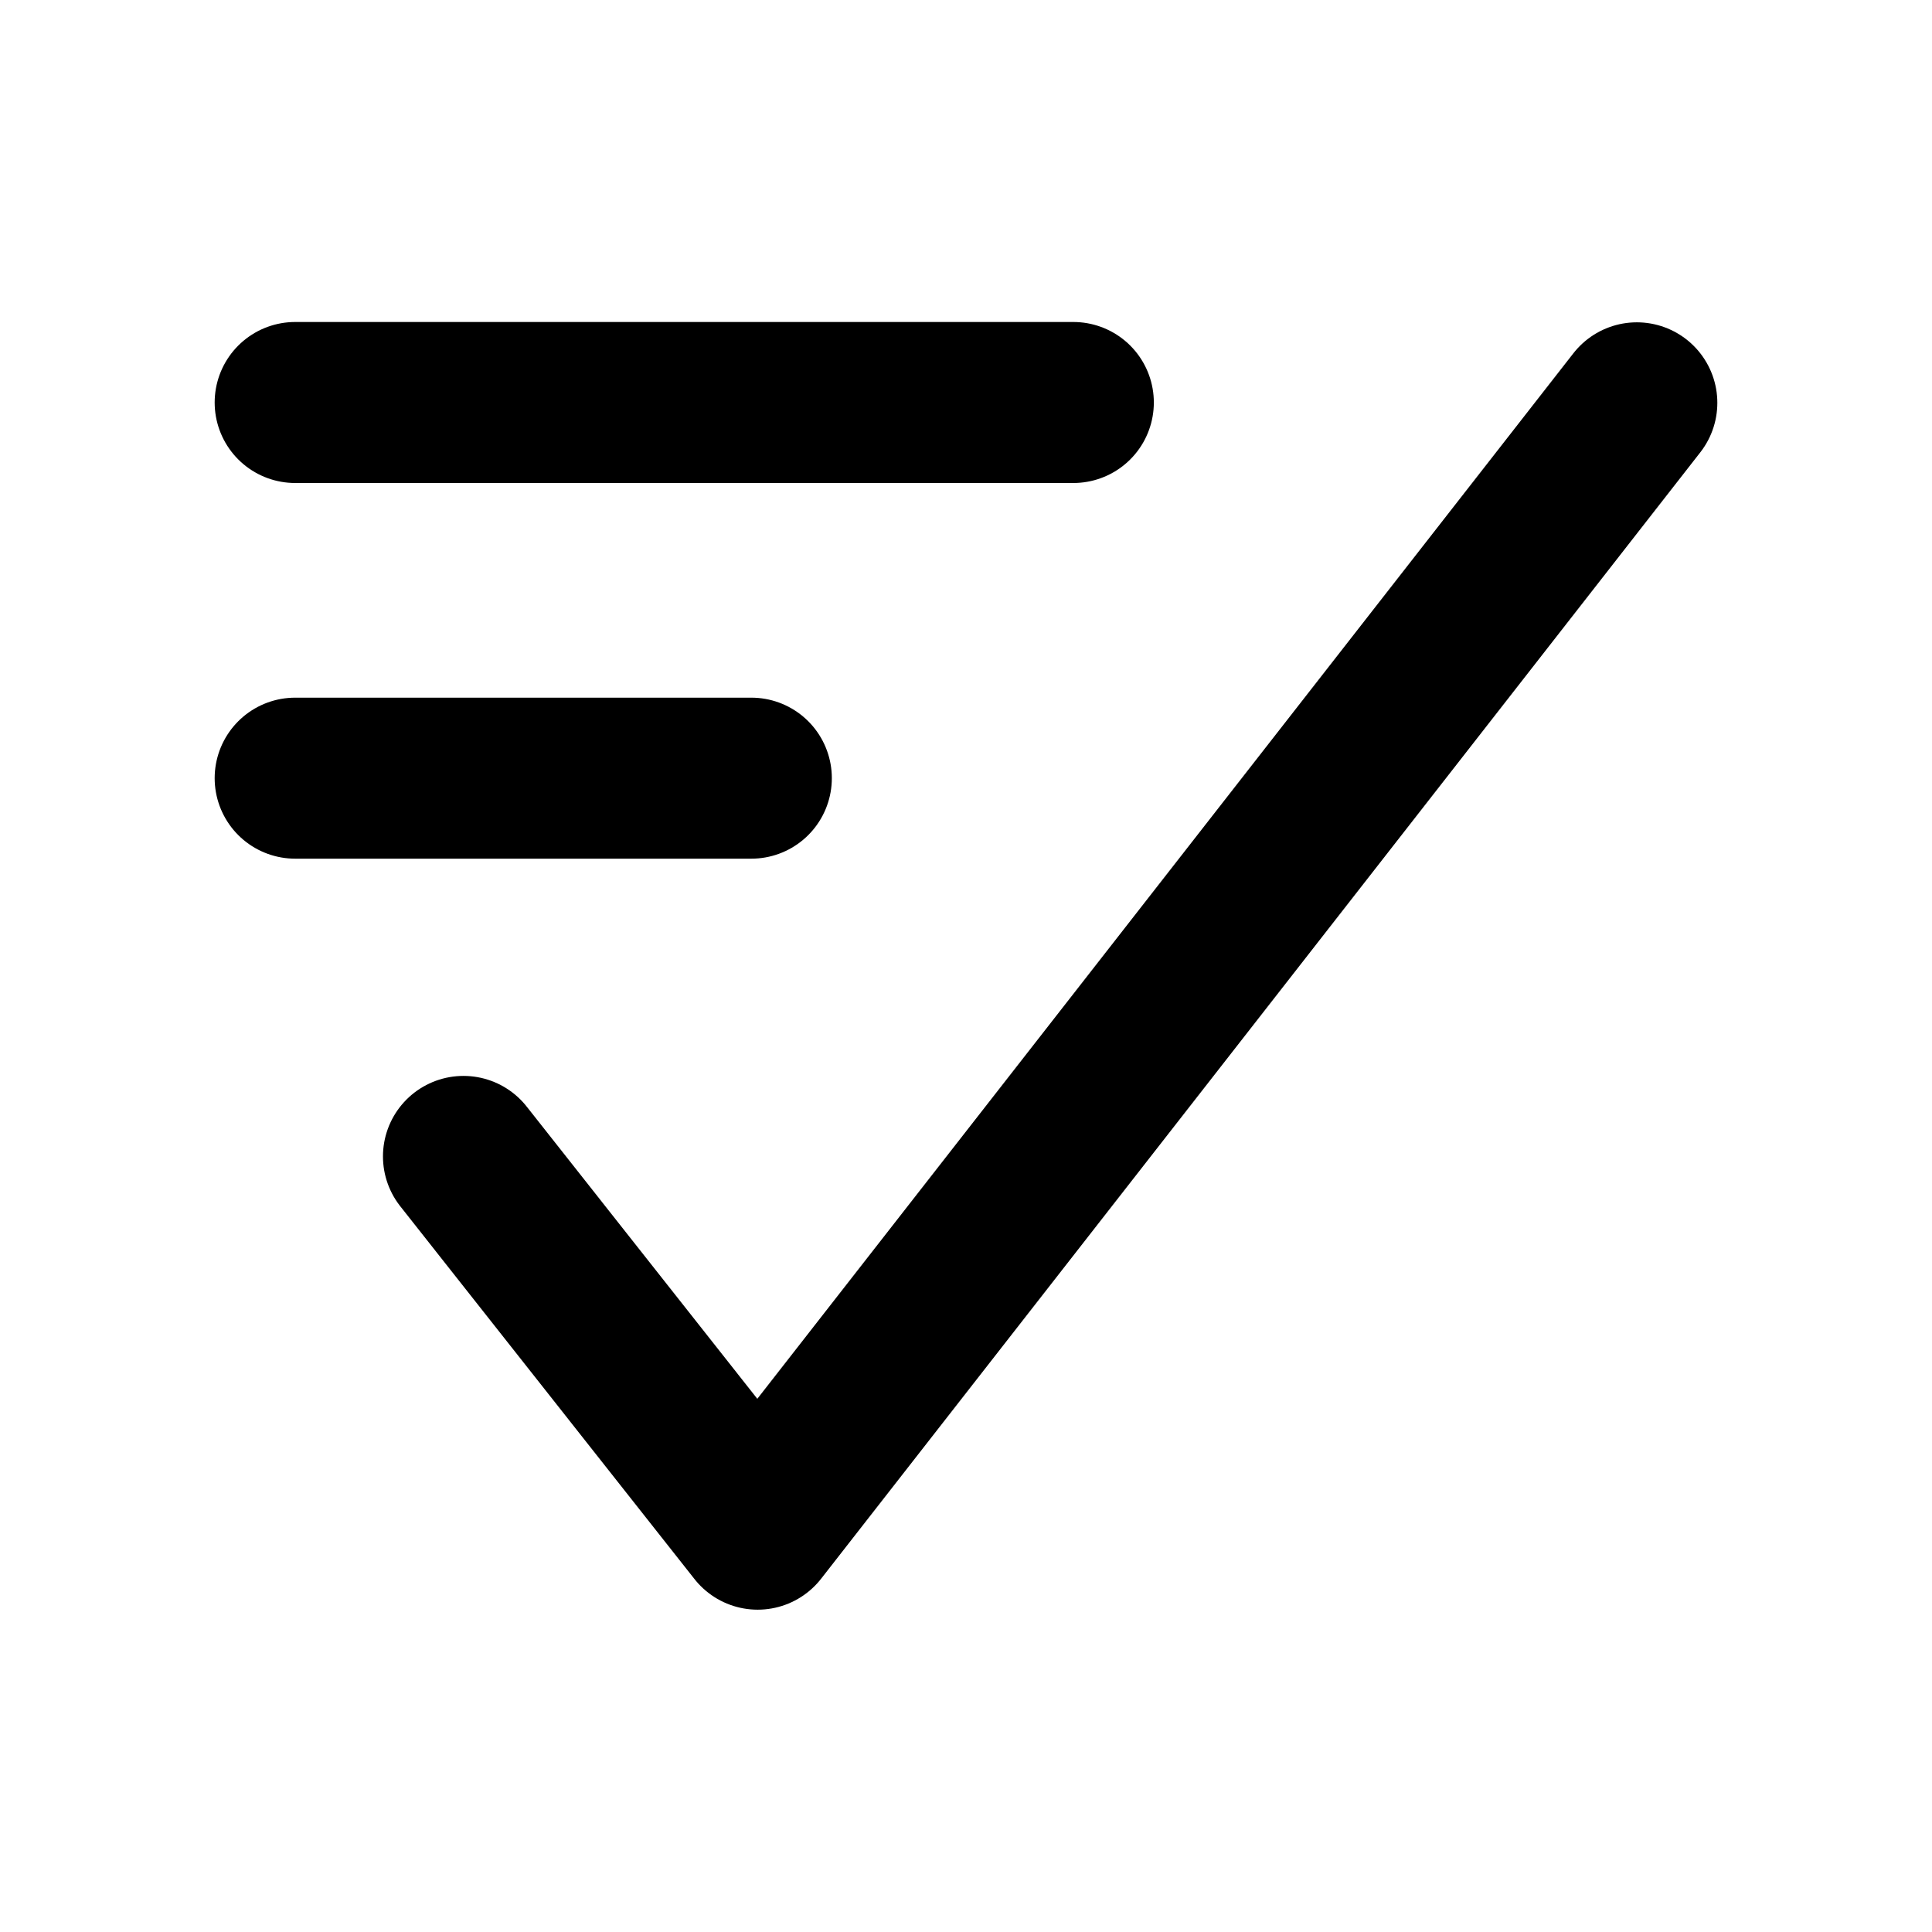
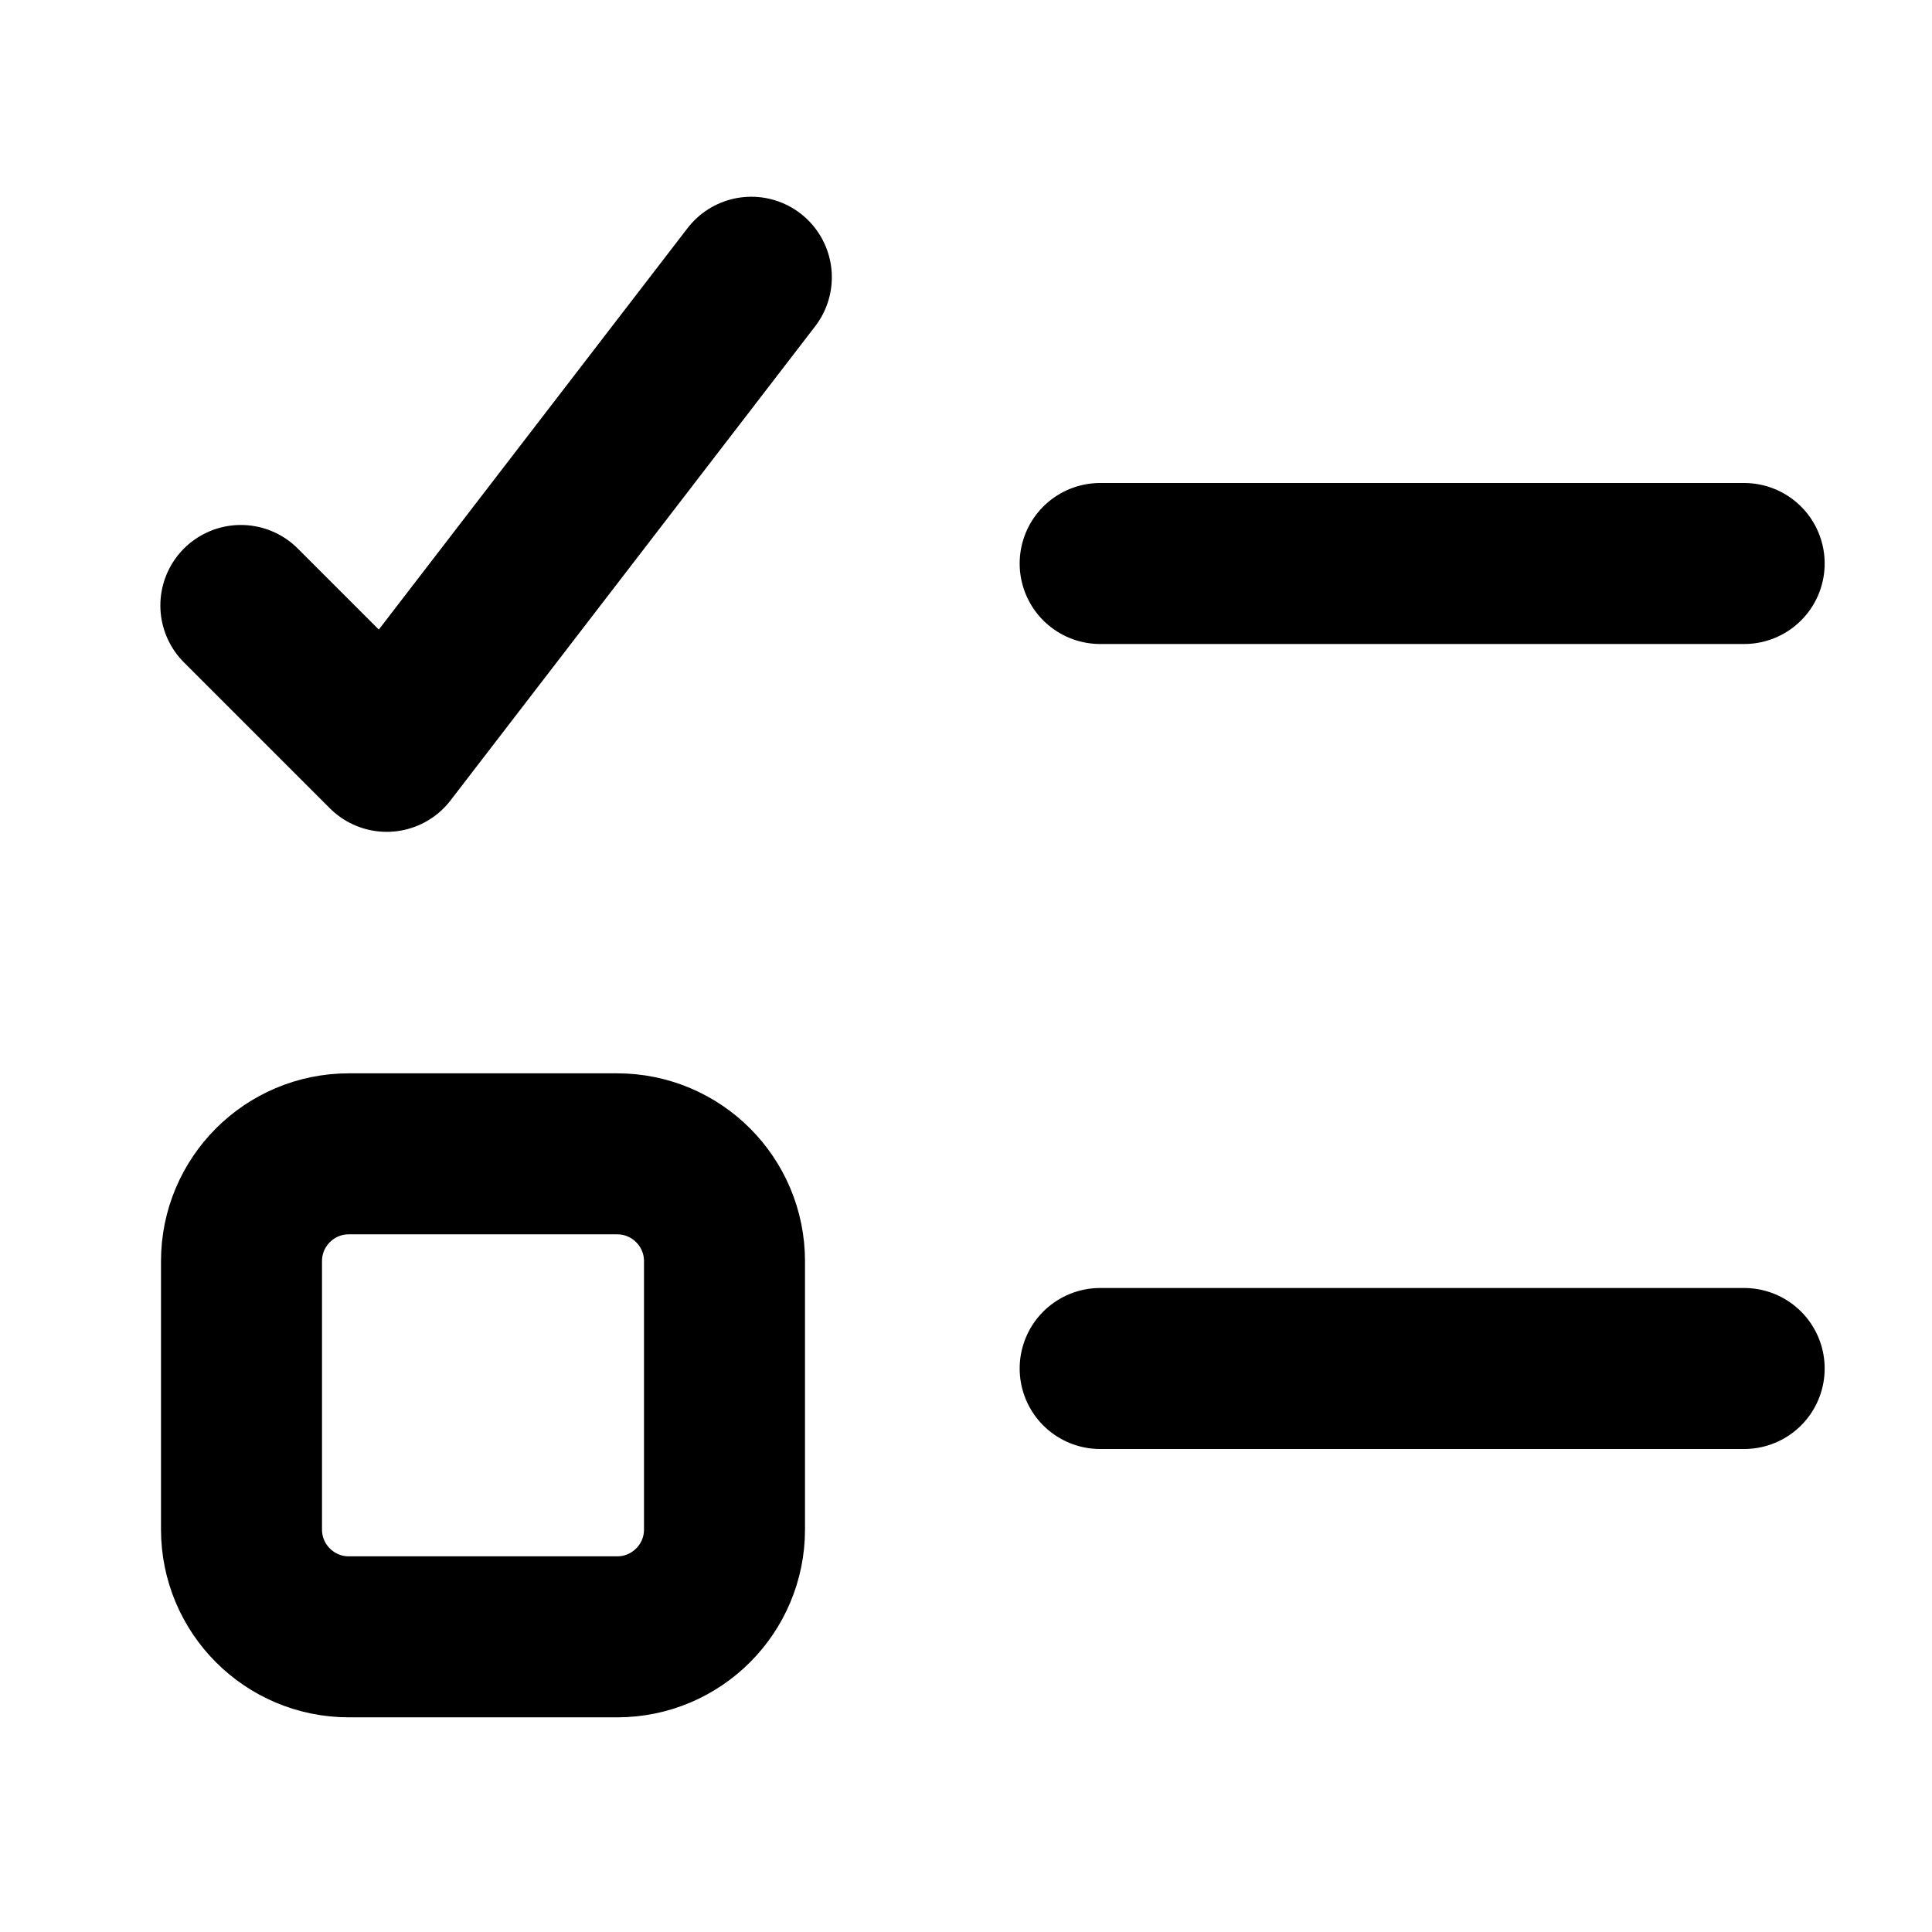
<svg xmlns="http://www.w3.org/2000/svg" width="18" height="18" view-box="0 0 18 18" fill="none">
-   <polyline points="4.318 10.774 7.059 14.247 15.25 3.753" fill="none" stroke="currentColor" stroke-linecap="round" stroke-linejoin="round" stroke-width="1.5" />
-   <line x1="10" y1="3.75" x2="2.75" y2="3.75" fill="none" stroke="currentColor" stroke-linecap="round" stroke-linejoin="round" stroke-width="1.5" />
-   <line x1="7" y1="7.25" x2="2.75" y2="7.25" fill="none" stroke="currentColor" stroke-linecap="round" stroke-linejoin="round" stroke-width="1.5" />
+   <line x1="10.25" y1="5.25" x2="16.25" y2="5.25" fill="none" stroke="currentColor" stroke-linecap="round" stroke-linejoin="round" stroke-width="1.5" />
+   <line x1="10.25" y1="12.75" x2="16.25" y2="12.75" fill="none" stroke="currentColor" stroke-linecap="round" stroke-linejoin="round" stroke-width="1.5" />
+   <polyline points="2.244 5.641 3.603 7 7 2.583" fill="none" stroke="currentColor" stroke-linecap="round" stroke-linejoin="round" stroke-width="1.5" />
+   <rect x="2.25" y="10.75" width="4.5" height="4.5" rx="1" ry="1" fill="none" stroke="currentColor" stroke-linecap="round" stroke-linejoin="round" stroke-width="1.5" />
</svg>
